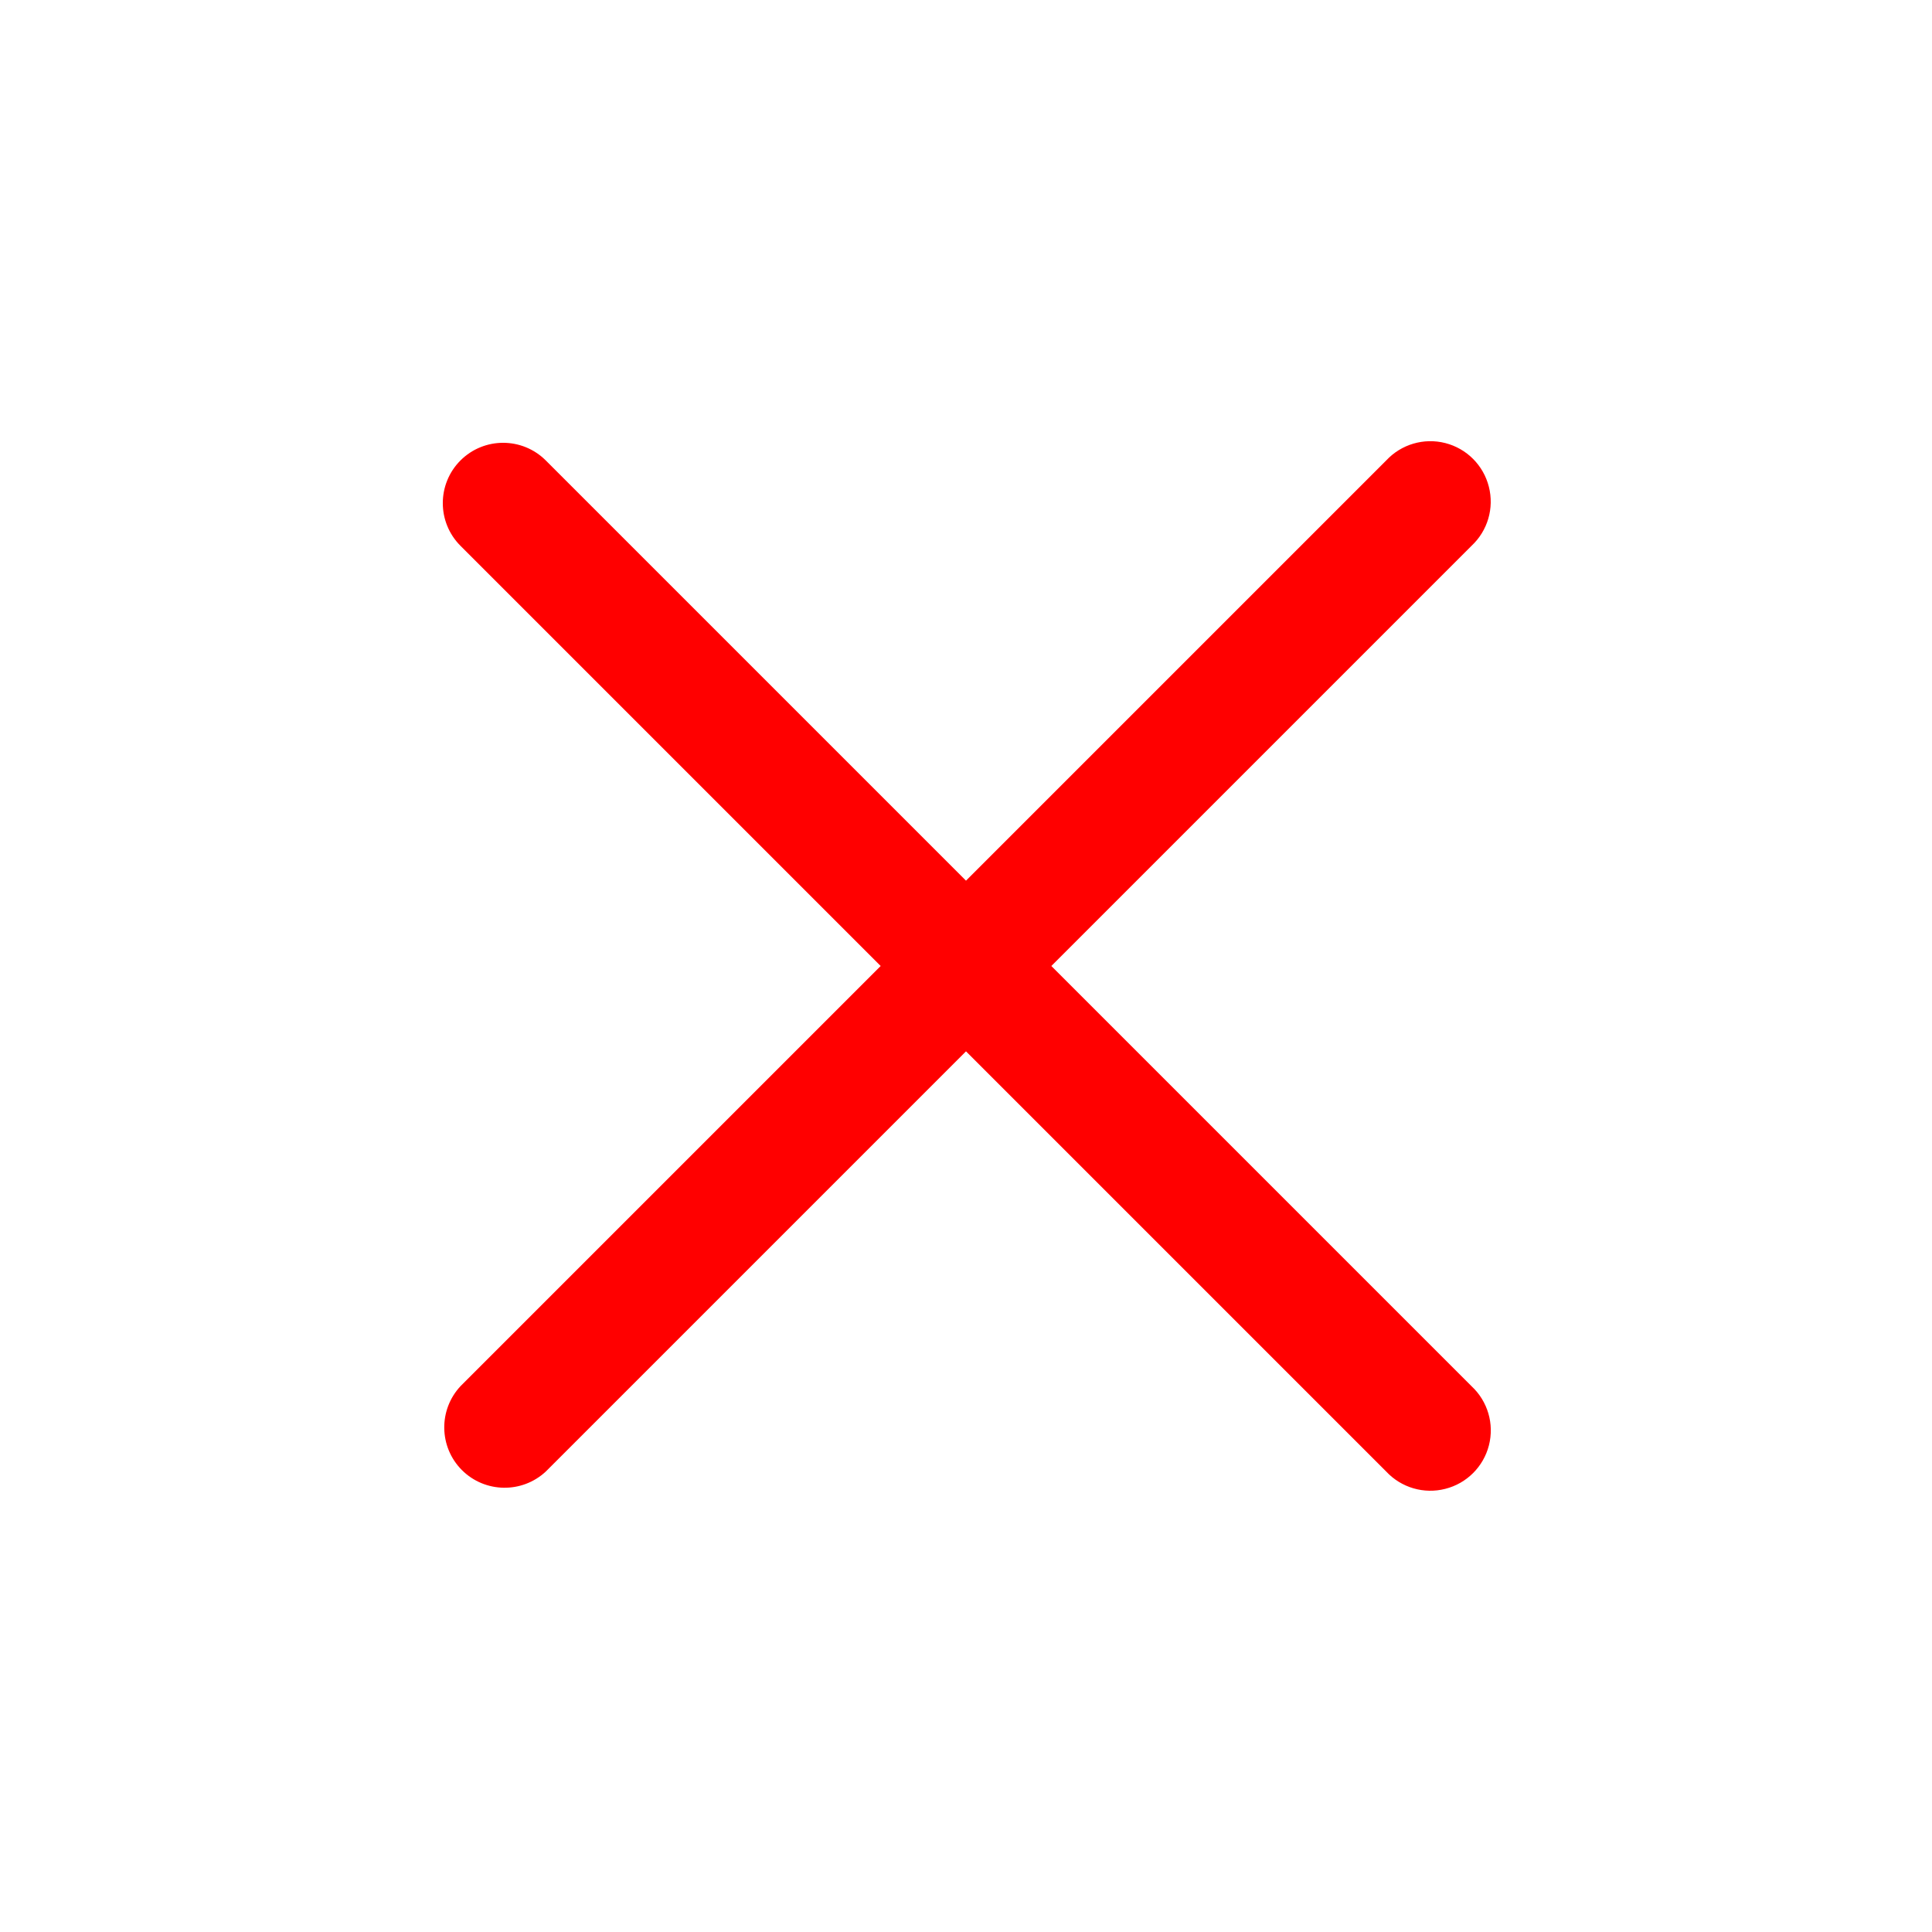
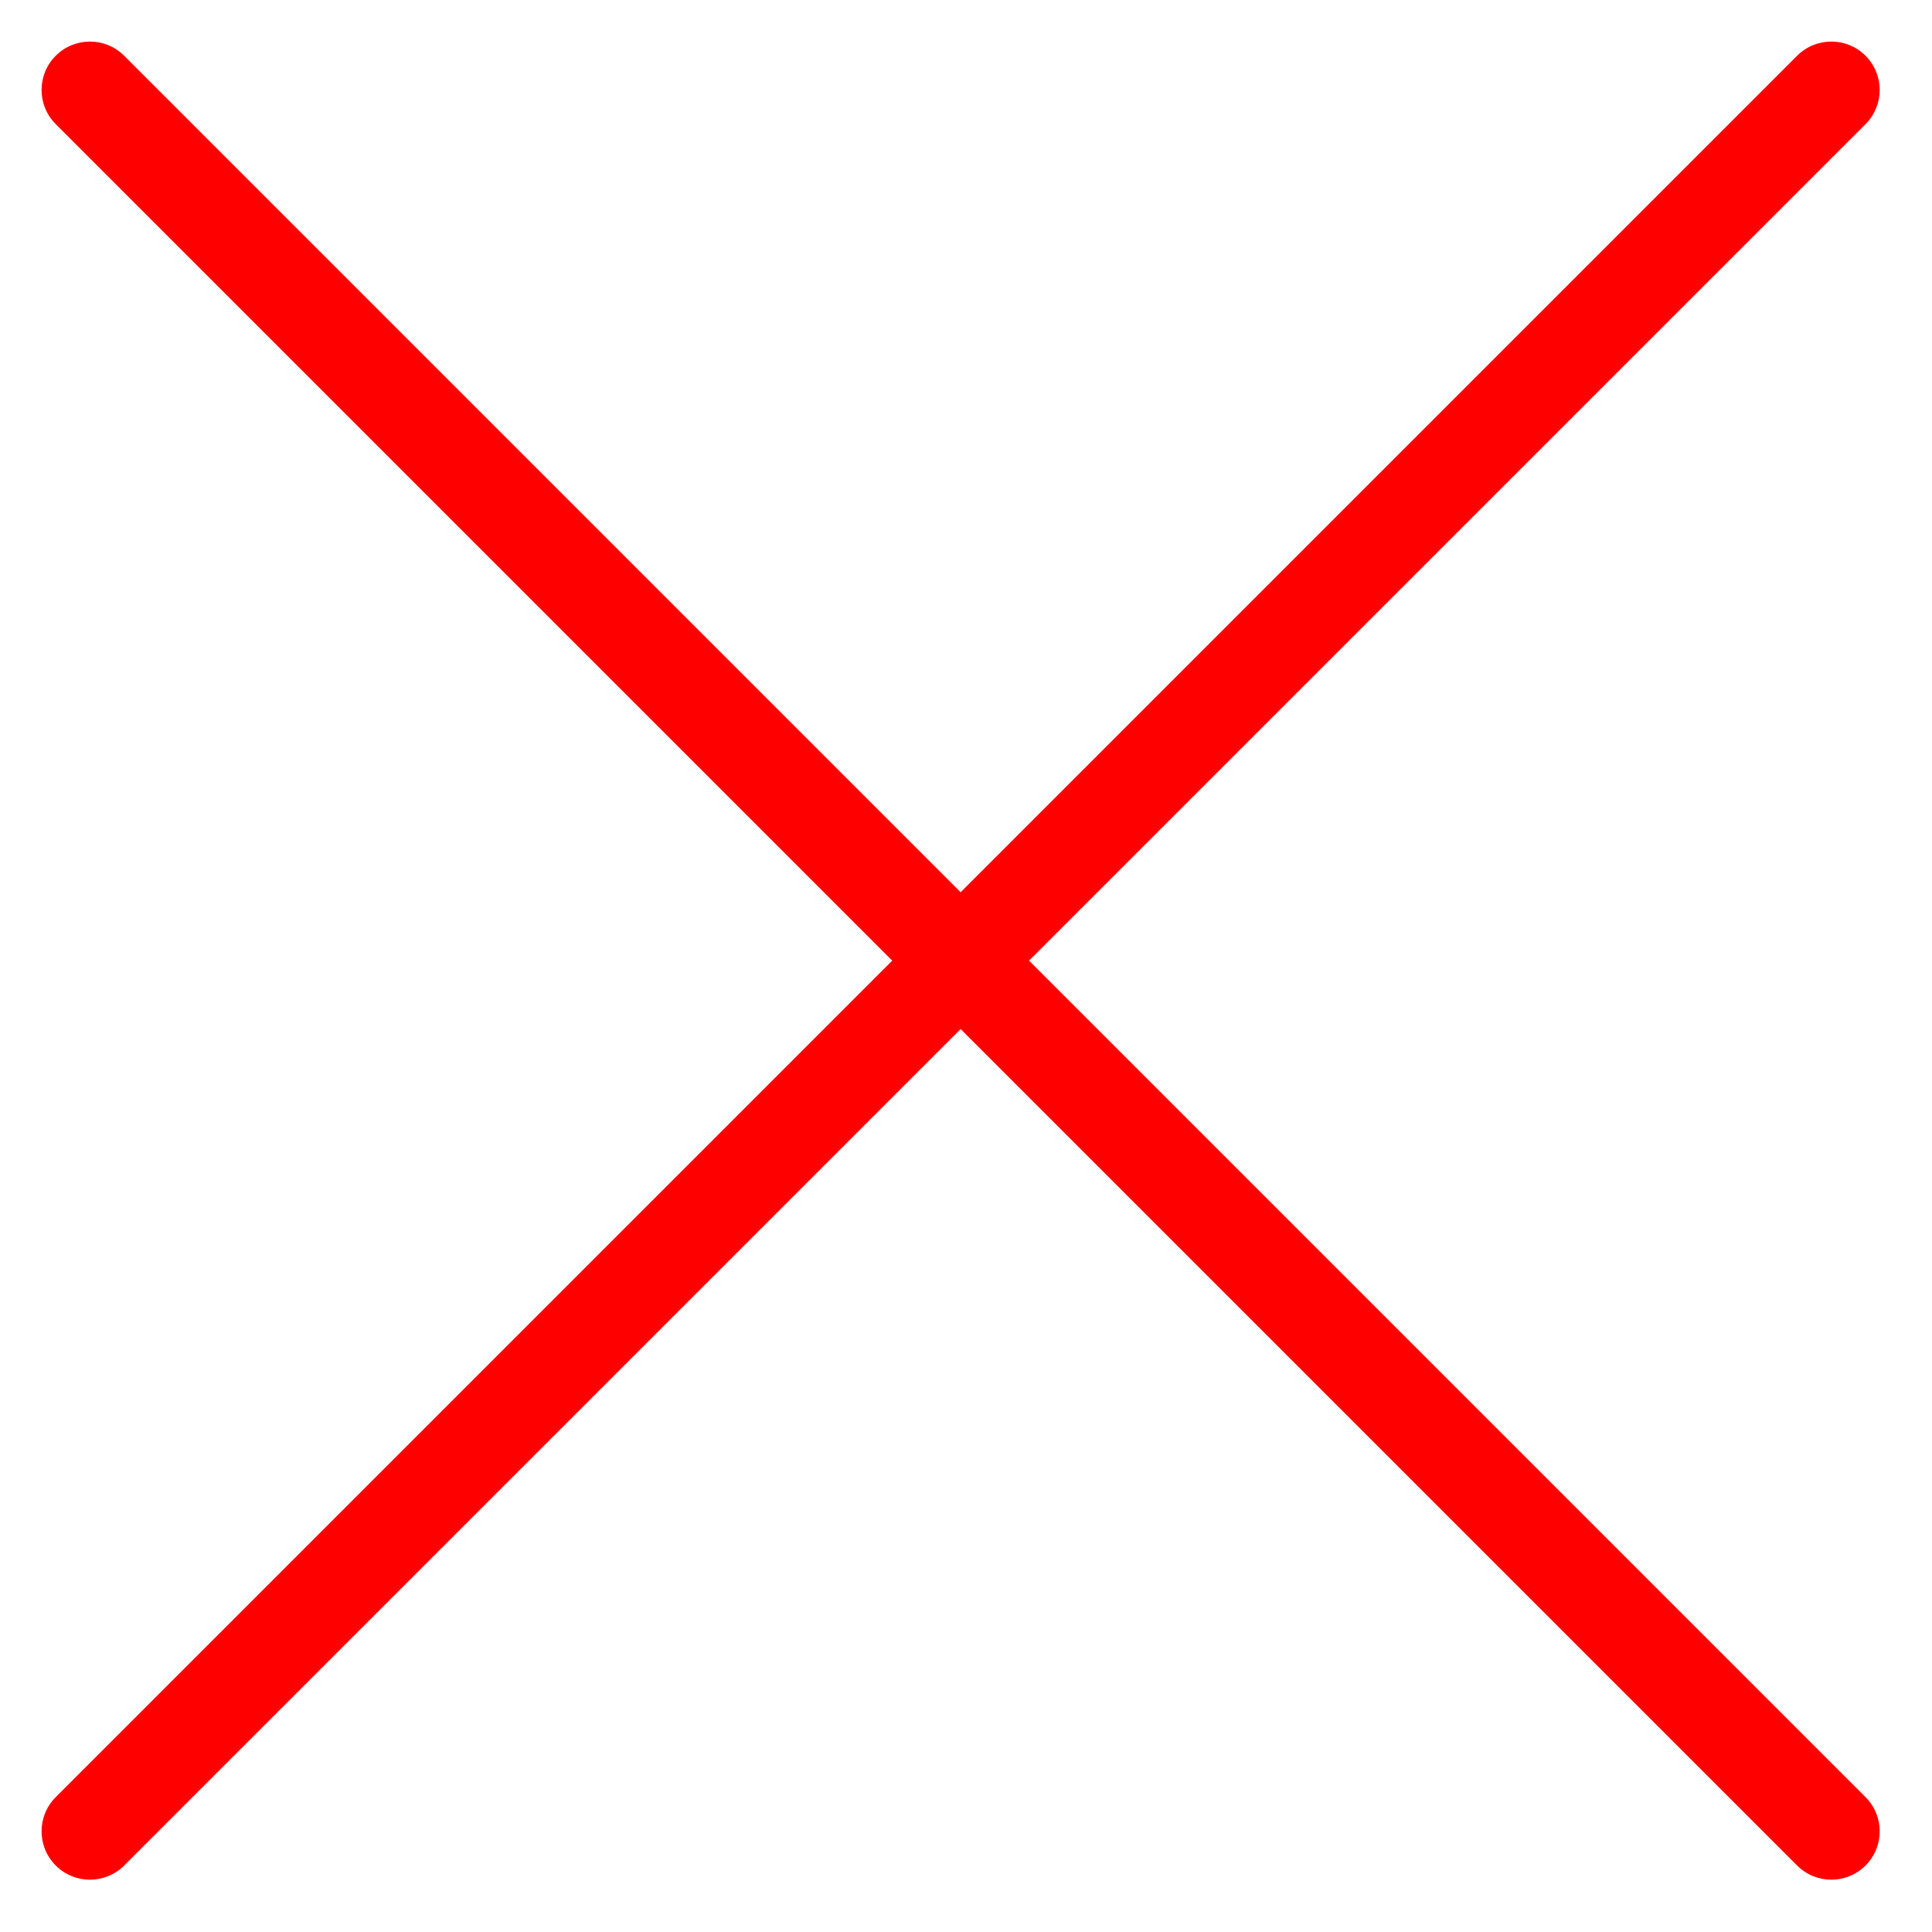
- <svg xmlns="http://www.w3.org/2000/svg" width="512" height="512" viewBox="0 0 24 24">
-   <path fill="#ff0000" d="M5.72 5.72a.75.75 0 0 1 1.06 0L12 10.94l5.22-5.22a.749.749 0 0 1 1.275.326a.749.749 0 0 1-.215.734L13.06 12l5.22 5.22a.749.749 0 0 1-.326 1.275a.749.749 0 0 1-.734-.215L12 13.06l-5.22 5.22a.751.751 0 0 1-1.042-.018a.751.751 0 0 1-.018-1.042L10.94 12L5.72 6.78a.75.75 0 0 1 0-1.06Z" />
+ <svg xmlns="http://www.w3.org/2000/svg" version="1.1" width="1080" height="1080" viewBox="0 0 1080 1080" xml:space="preserve">
+   <defs>
+ </defs>
+   <rect x="0" y="0" width="100%" height="100%" fill="transparent" />
+   <g transform="matrix(1 0 0 1 540 540)" id="23b4d47f-c9d8-403f-9e5d-82531909b305">
+     <rect style="stroke: none; stroke-width: 1; stroke-dasharray: none; stroke-linecap: butt; stroke-dashoffset: 0; stroke-linejoin: miter; stroke-miterlimit: 4; fill: rgb(255,255,255); fill-rule: nonzero; opacity: 1; visibility: hidden;" vector-effect="non-scaling-stroke" x="-540" y="-540" rx="0" ry="0" width="1080" height="1080" />
+   </g>
+   <g transform="matrix(1 0 0 1 540 540)" id="e36f0e5e-0714-415d-bc7d-a057904c9552">
+ </g>
+   <g transform="matrix(6.76 0 0 6.76 537 537)" id="c9a857c3-66cb-4f18-877c-1b2fb16d9048">
+     <path style="stroke: rgb(255,0,0); stroke-width: 0; stroke-dasharray: none; stroke-linecap: butt; stroke-dashoffset: 0; stroke-linejoin: miter; stroke-miterlimit: 4; fill: rgb(255,0,0); fill-rule: nonzero; opacity: 1;" vector-effect="non-scaling-stroke" transform=" translate(-128, -128)" d="M 202.829 197.172 C 204.391 198.734 204.39 201.267 202.828 202.829 C 201.266 204.391 198.733 204.39 197.171 202.828 L 128 133.657 L 58.829 202.828 C 57.267 204.39 54.734 204.391 53.172 202.829 C 51.61 201.267 51.609 198.734 53.171 197.172 L 122.343 128 L 53.171 58.828 C 51.609 57.266 51.61 54.733 53.172 53.171 C 54.734 51.609 57.267 51.61 58.829 53.172 L 128 122.343 L 197.171 53.172 C 198.733 51.61 201.266 51.609 202.828 53.171 C 204.39 54.733 204.391 57.266 202.829 58.828 L 133.657 128 Z" stroke-linecap="round" />
+   </g>
</svg>
